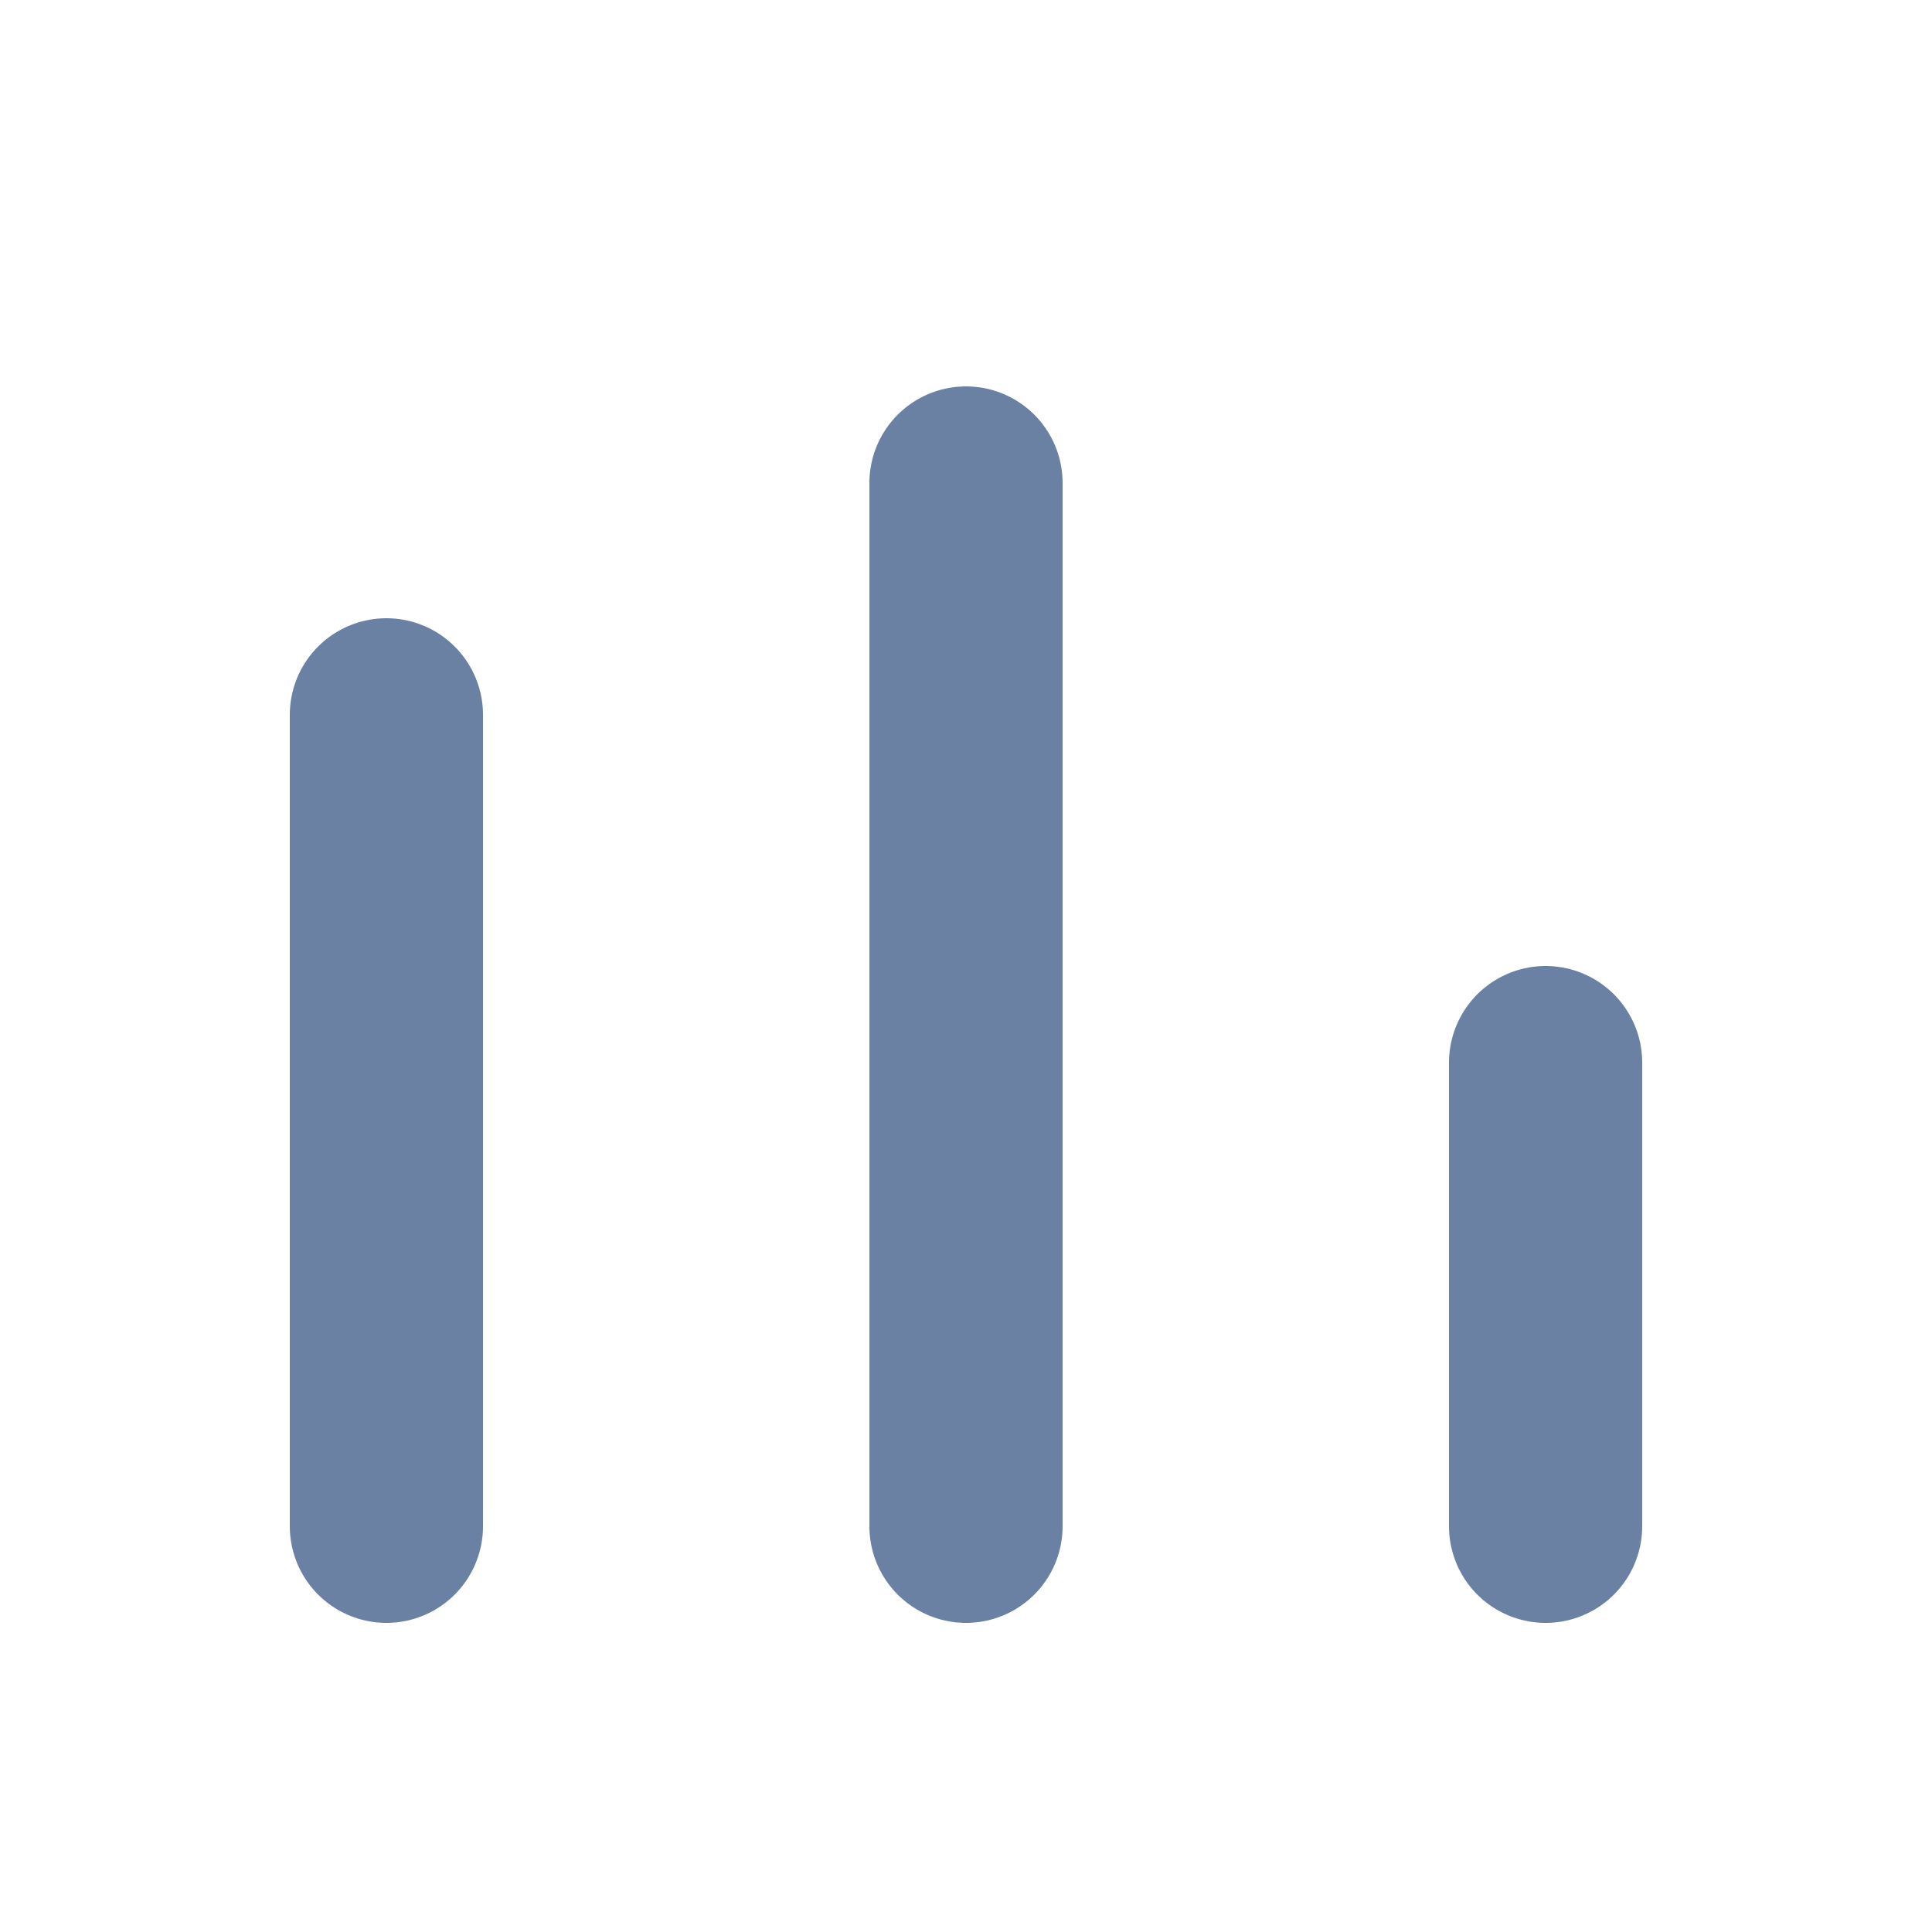
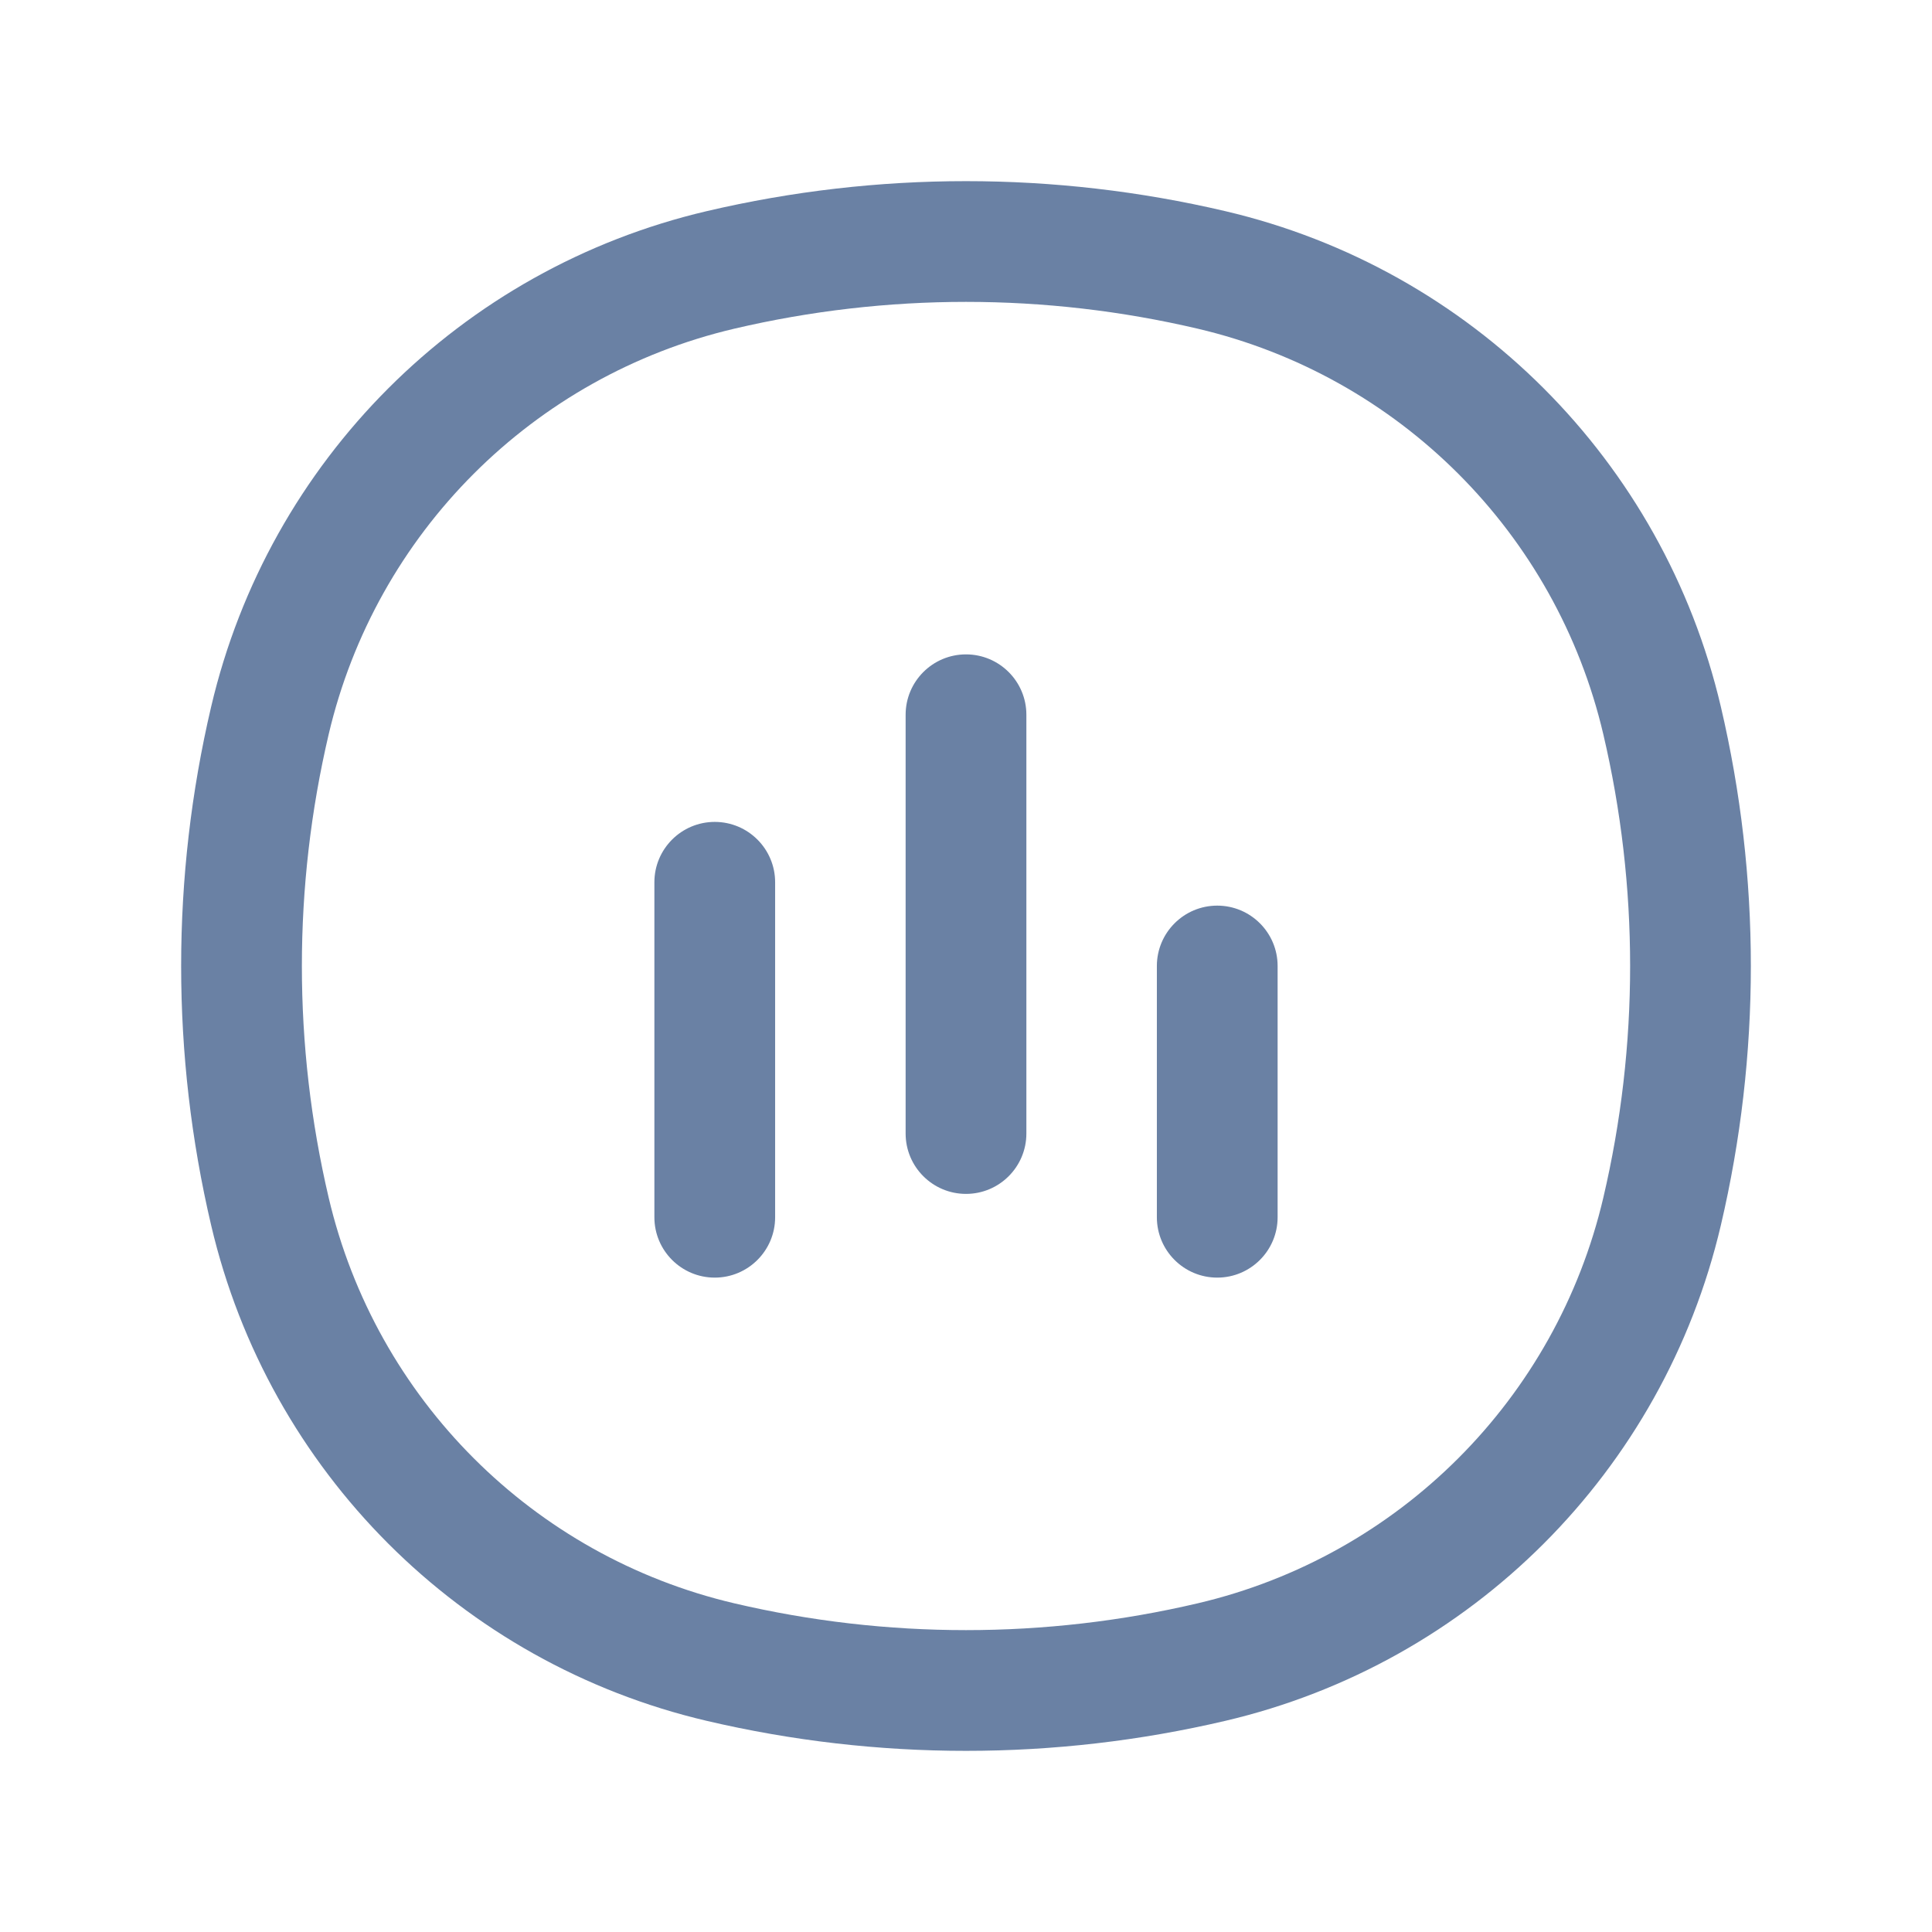
- <svg xmlns="http://www.w3.org/2000/svg" width="20" height="20" viewBox="0 0 20 20" fill="none">
-   <path d="M4 7.4L4 15.8" stroke="#6A81A4" stroke-width="2" stroke-linecap="round" />
-   <path d="M10 5L10 15.8" stroke="#6A81A4" stroke-width="2" stroke-linecap="round" />
-   <path d="M16 11L16 15.8" stroke="#6A81A4" stroke-width="2" stroke-linecap="round" />
+ <svg xmlns="http://www.w3.org/2000/svg" width="24" height="24" viewBox="0 0 24 24" fill="none">
+   <path d="M3.353 15.05L2.623 15.221L3.353 15.05ZM3.353 8.95L2.623 8.779L3.353 8.95ZM20.647 8.95L19.917 9.122L20.647 8.95ZM20.647 15.05L19.917 14.878L20.647 15.05ZM15.05 20.647L14.878 19.917L15.05 20.647ZM8.95 20.647L9.122 19.917L8.95 20.647ZM8.95 3.353L9.122 4.083L8.95 3.353ZM15.05 3.353L14.878 4.083L15.05 3.353ZM8.129 15.121C8.129 15.535 8.465 15.871 8.879 15.871C9.293 15.871 9.629 15.535 9.629 15.121H8.129ZM9.629 10.96C9.629 10.546 9.293 10.21 8.879 10.21C8.465 10.21 8.129 10.546 8.129 10.96H9.629ZM14.371 15.121C14.371 15.535 14.707 15.871 15.121 15.871C15.535 15.871 15.871 15.535 15.871 15.121H14.371ZM15.871 12C15.871 11.586 15.535 11.25 15.121 11.25C14.707 11.25 14.371 11.586 14.371 12H15.871ZM11.25 14.081C11.25 14.495 11.586 14.831 12 14.831C12.414 14.831 12.75 14.495 12.75 14.081H11.25ZM12.75 8.879C12.75 8.465 12.414 8.129 12 8.129C11.586 8.129 11.25 8.465 11.25 8.879H12.75ZM4.083 14.878C3.639 12.985 3.639 11.015 4.083 9.122L2.623 8.779C2.126 10.898 2.126 13.102 2.623 15.221L4.083 14.878ZM19.917 9.122C20.361 11.015 20.361 12.985 19.917 14.878L21.377 15.221C21.874 13.102 21.874 10.898 21.377 8.779L19.917 9.122ZM14.878 19.917C12.985 20.361 11.015 20.361 9.122 19.917L8.779 21.377C10.898 21.874 13.102 21.874 15.221 21.377L14.878 19.917ZM9.122 4.083C11.015 3.639 12.985 3.639 14.878 4.083L15.221 2.623C13.102 2.126 10.898 2.126 8.779 2.623L9.122 4.083ZM9.122 19.917C6.622 19.331 4.67 17.378 4.083 14.878L2.623 15.221C3.339 18.276 5.724 20.661 8.779 21.377L9.122 19.917ZM15.221 21.377C18.276 20.661 20.661 18.276 21.377 15.221L19.917 14.878C19.331 17.378 17.378 19.331 14.878 19.917L15.221 21.377ZM14.878 4.083C17.378 4.67 19.331 6.622 19.917 9.122L21.377 8.779C20.661 5.724 18.276 3.339 15.221 2.623L14.878 4.083ZM8.779 2.623C5.724 3.339 3.339 5.724 2.623 8.779L4.083 9.122C4.67 6.622 6.622 4.67 9.122 4.083L8.779 2.623ZM9.629 15.121V10.96H8.129V15.121H9.629ZM15.871 15.121V12H14.371V15.121H15.871ZM12.75 14.081V8.879H11.25V14.081H12.75Z" fill="#6A81A4" />
</svg>
